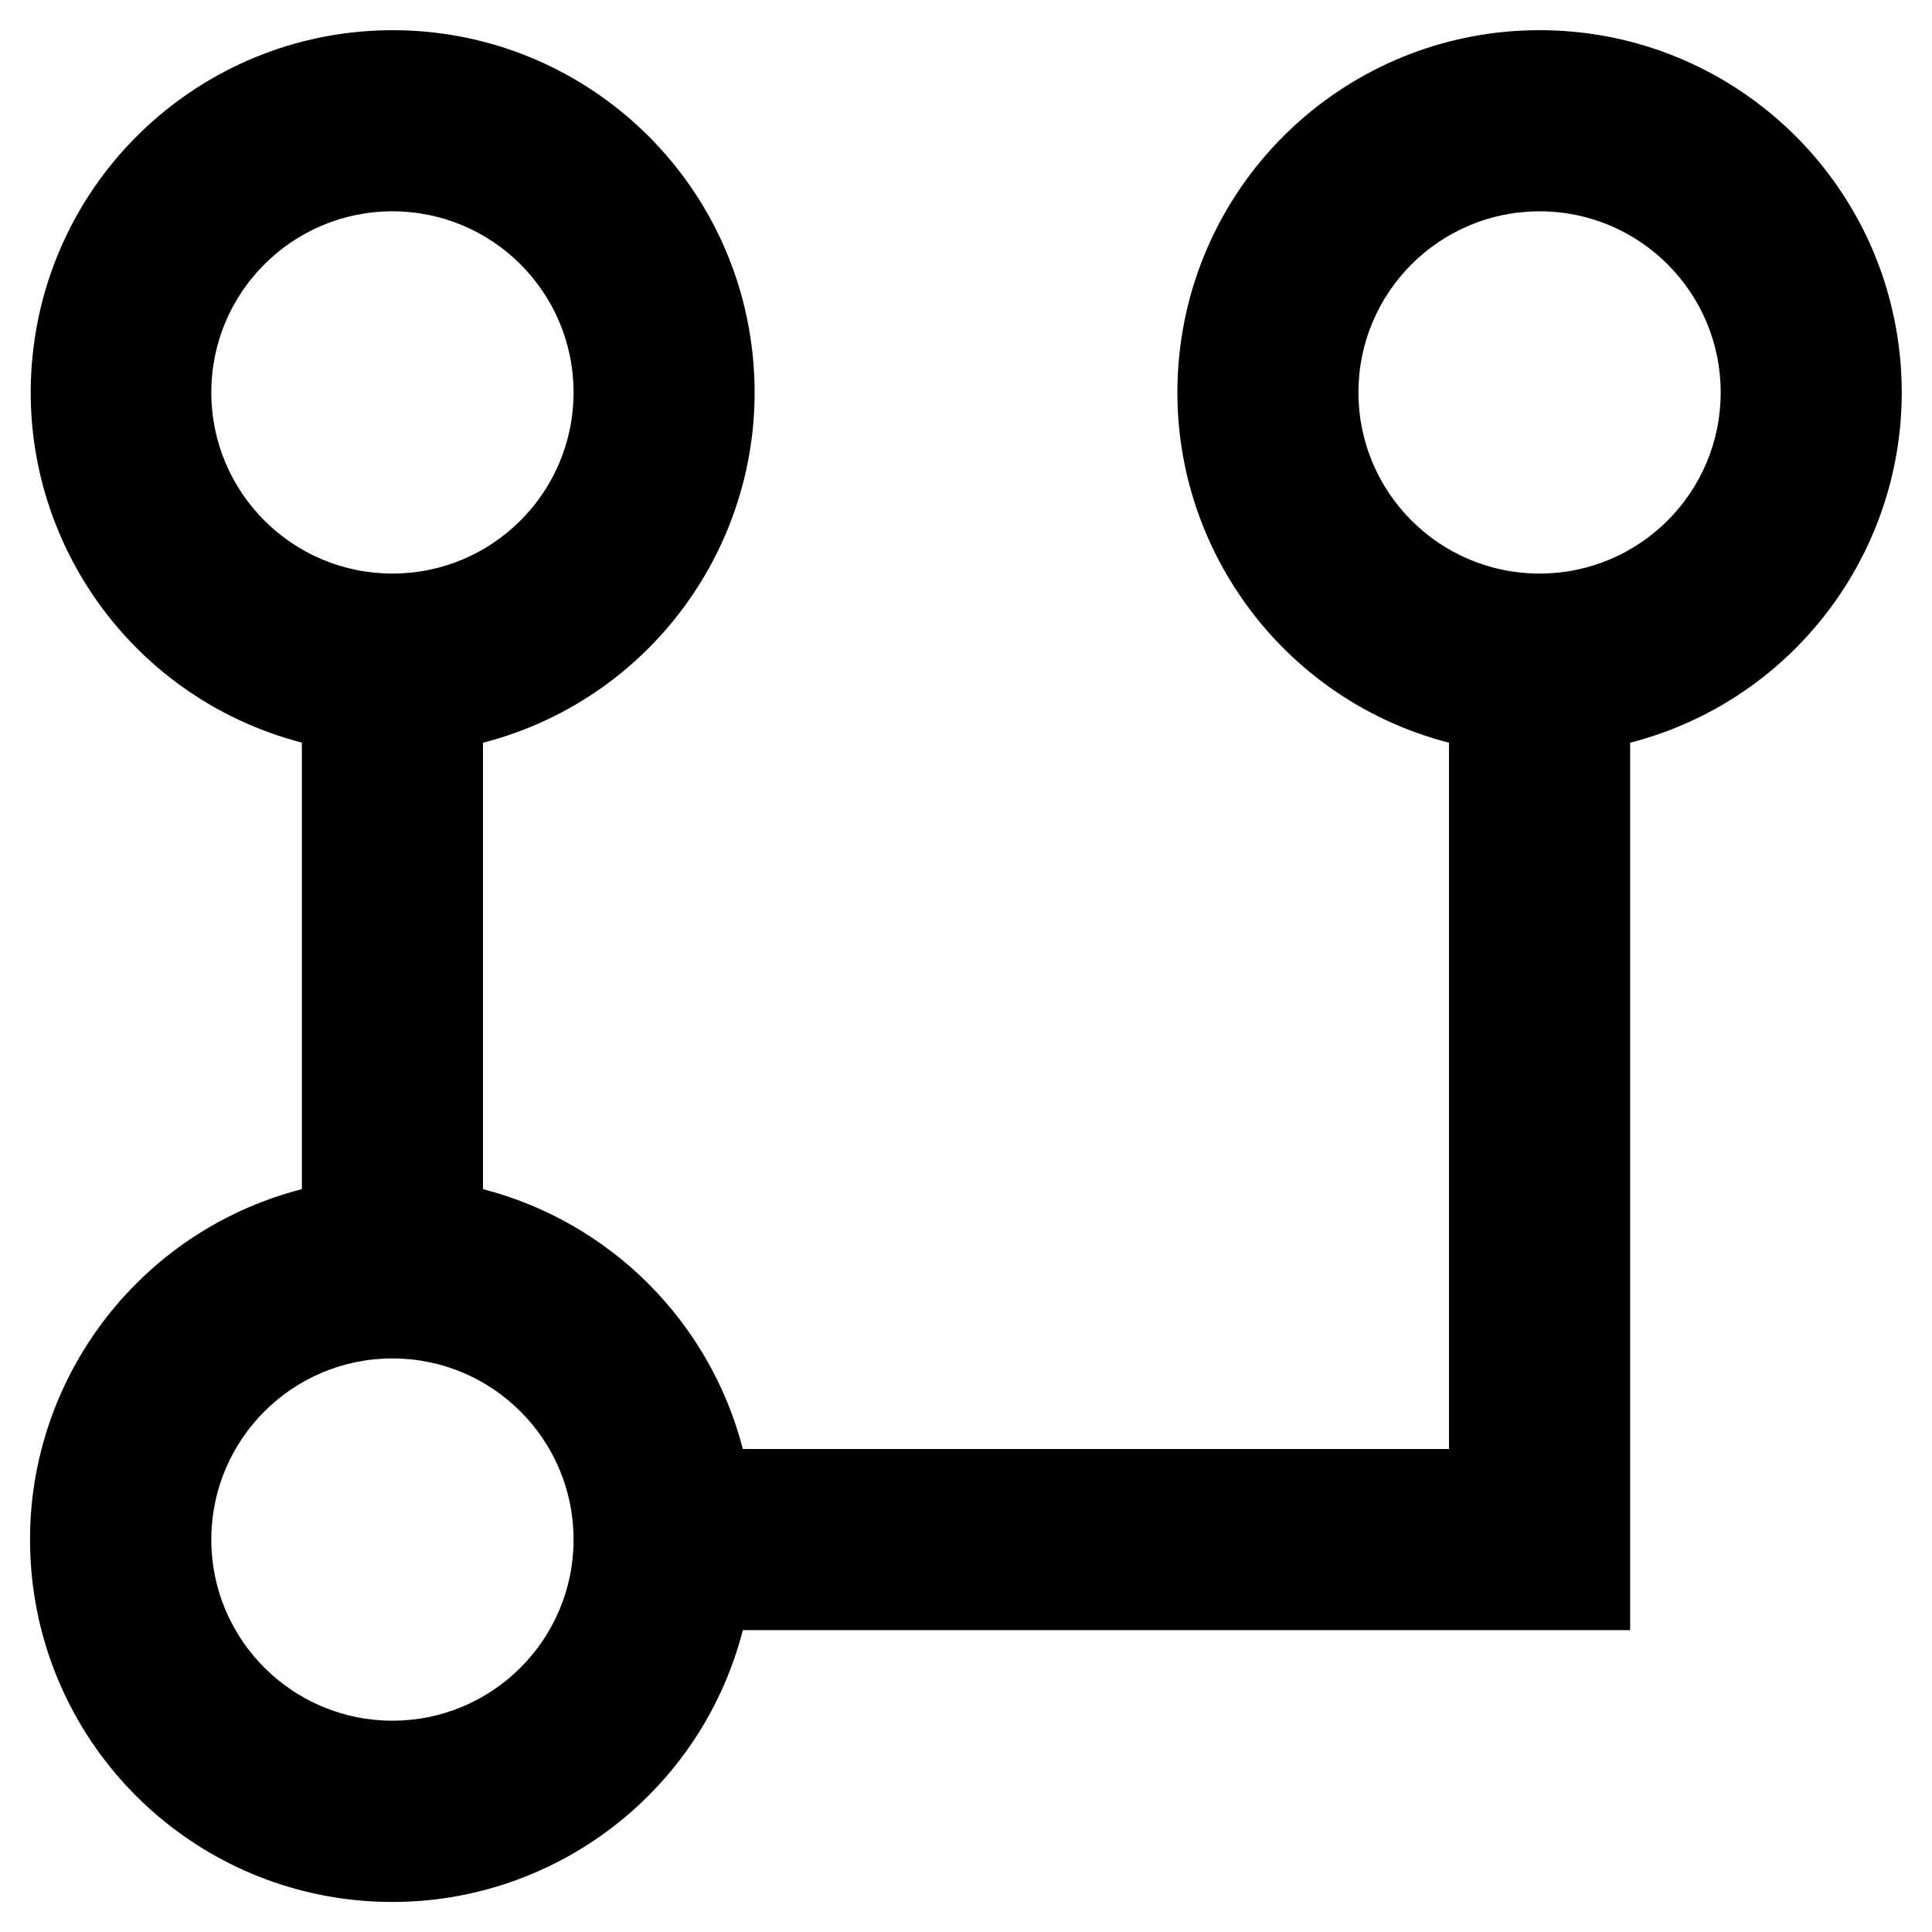
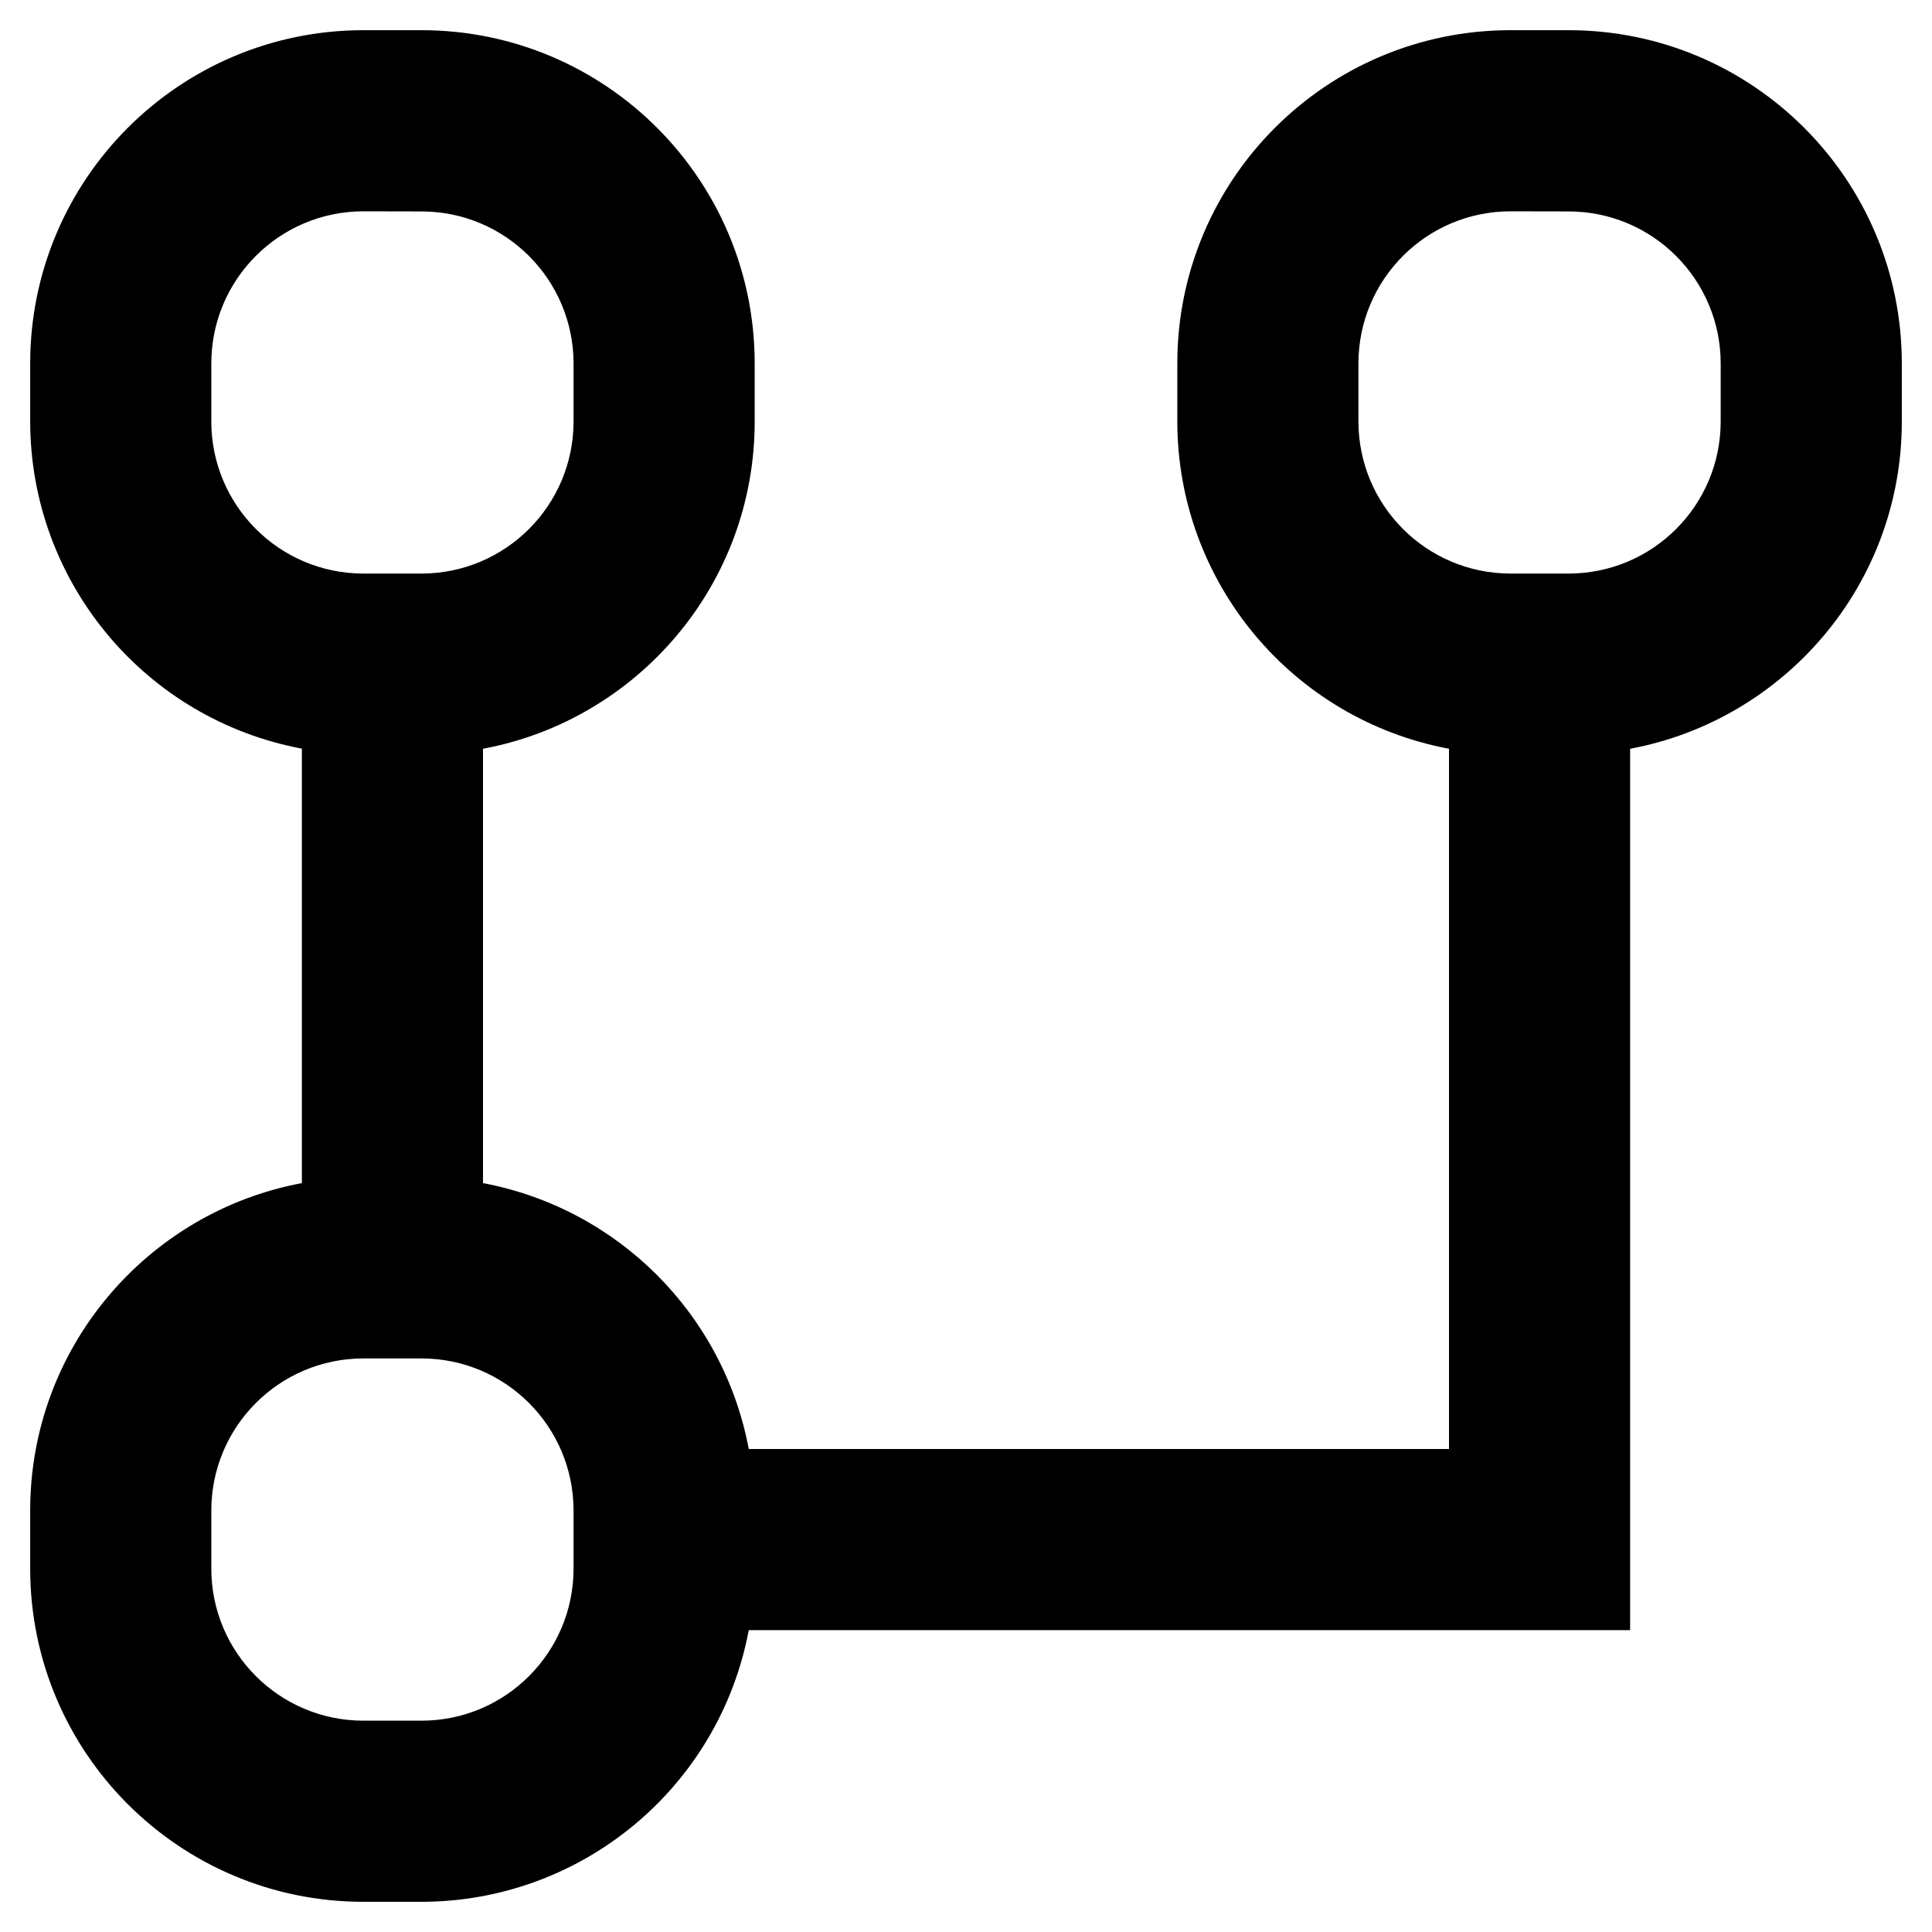
<svg xmlns="http://www.w3.org/2000/svg" viewBox="0 0 16 16" fill="currentColor">
-   <path d="M12.75.25a2.998 2.998 0 0 1 .75 5.901V13.5H6.152A2.999 2.999 0 1 1 2.5 9.848V6.15a2.998 2.998 0 0 1 .75-5.9A2.998 2.998 0 0 1 4 6.151v3.697A3 3 0 0 1 6.152 12H12V6.151A2.998 2.998 0 0 1 12.75.25m-9.5 11a1.5 1.5 0 1 0 0 3 1.5 1.5 0 0 0 0-3m0-9.5a1.5 1.5 0 1 0 0 3 1.5 1.5 0 0 0 0-3m9.5 0a1.5 1.5 0 1 0 0 3 1.5 1.5 0 0 0 0-3" />
+   <path d="M3.491.25A2.76 2.76 0 0 1 6.25 3.009v.482c0 1.35-.97 2.471-2.25 2.71v3.597A2.76 2.76 0 0 1 6.201 12H12V6.201a2.76 2.76 0 0 1-2.25-2.71V3.01A2.76 2.76 0 0 1 12.509.25h.482a2.76 2.76 0 0 1 2.759 2.759v.482c0 1.35-.97 2.471-2.25 2.71V13.5H6.201a2.76 2.76 0 0 1-2.71 2.25H3.01a2.76 2.76 0 0 1-2.76-2.759v-.482c0-1.35.97-2.472 2.25-2.711V6.2A2.76 2.76 0 0 1 .25 3.49v-.48A2.76 2.76 0 0 1 3.009.25zm-.482 11a1.26 1.26 0 0 0-1.259 1.259v.482a1.26 1.26 0 0 0 1.259 1.259h.482a1.26 1.26 0 0 0 1.259-1.259v-.482a1.26 1.26 0 0 0-1.259-1.259zm0-9.5A1.26 1.26 0 0 0 1.75 3.009v.482A1.26 1.26 0 0 0 3.009 4.75h.482A1.26 1.26 0 0 0 4.75 3.491V3.01a1.26 1.26 0 0 0-1.259-1.259zm9.5 0a1.26 1.26 0 0 0-1.259 1.259v.482a1.26 1.26 0 0 0 1.259 1.259h.482a1.26 1.26 0 0 0 1.259-1.259V3.01a1.26 1.26 0 0 0-1.259-1.259z" />
</svg>
